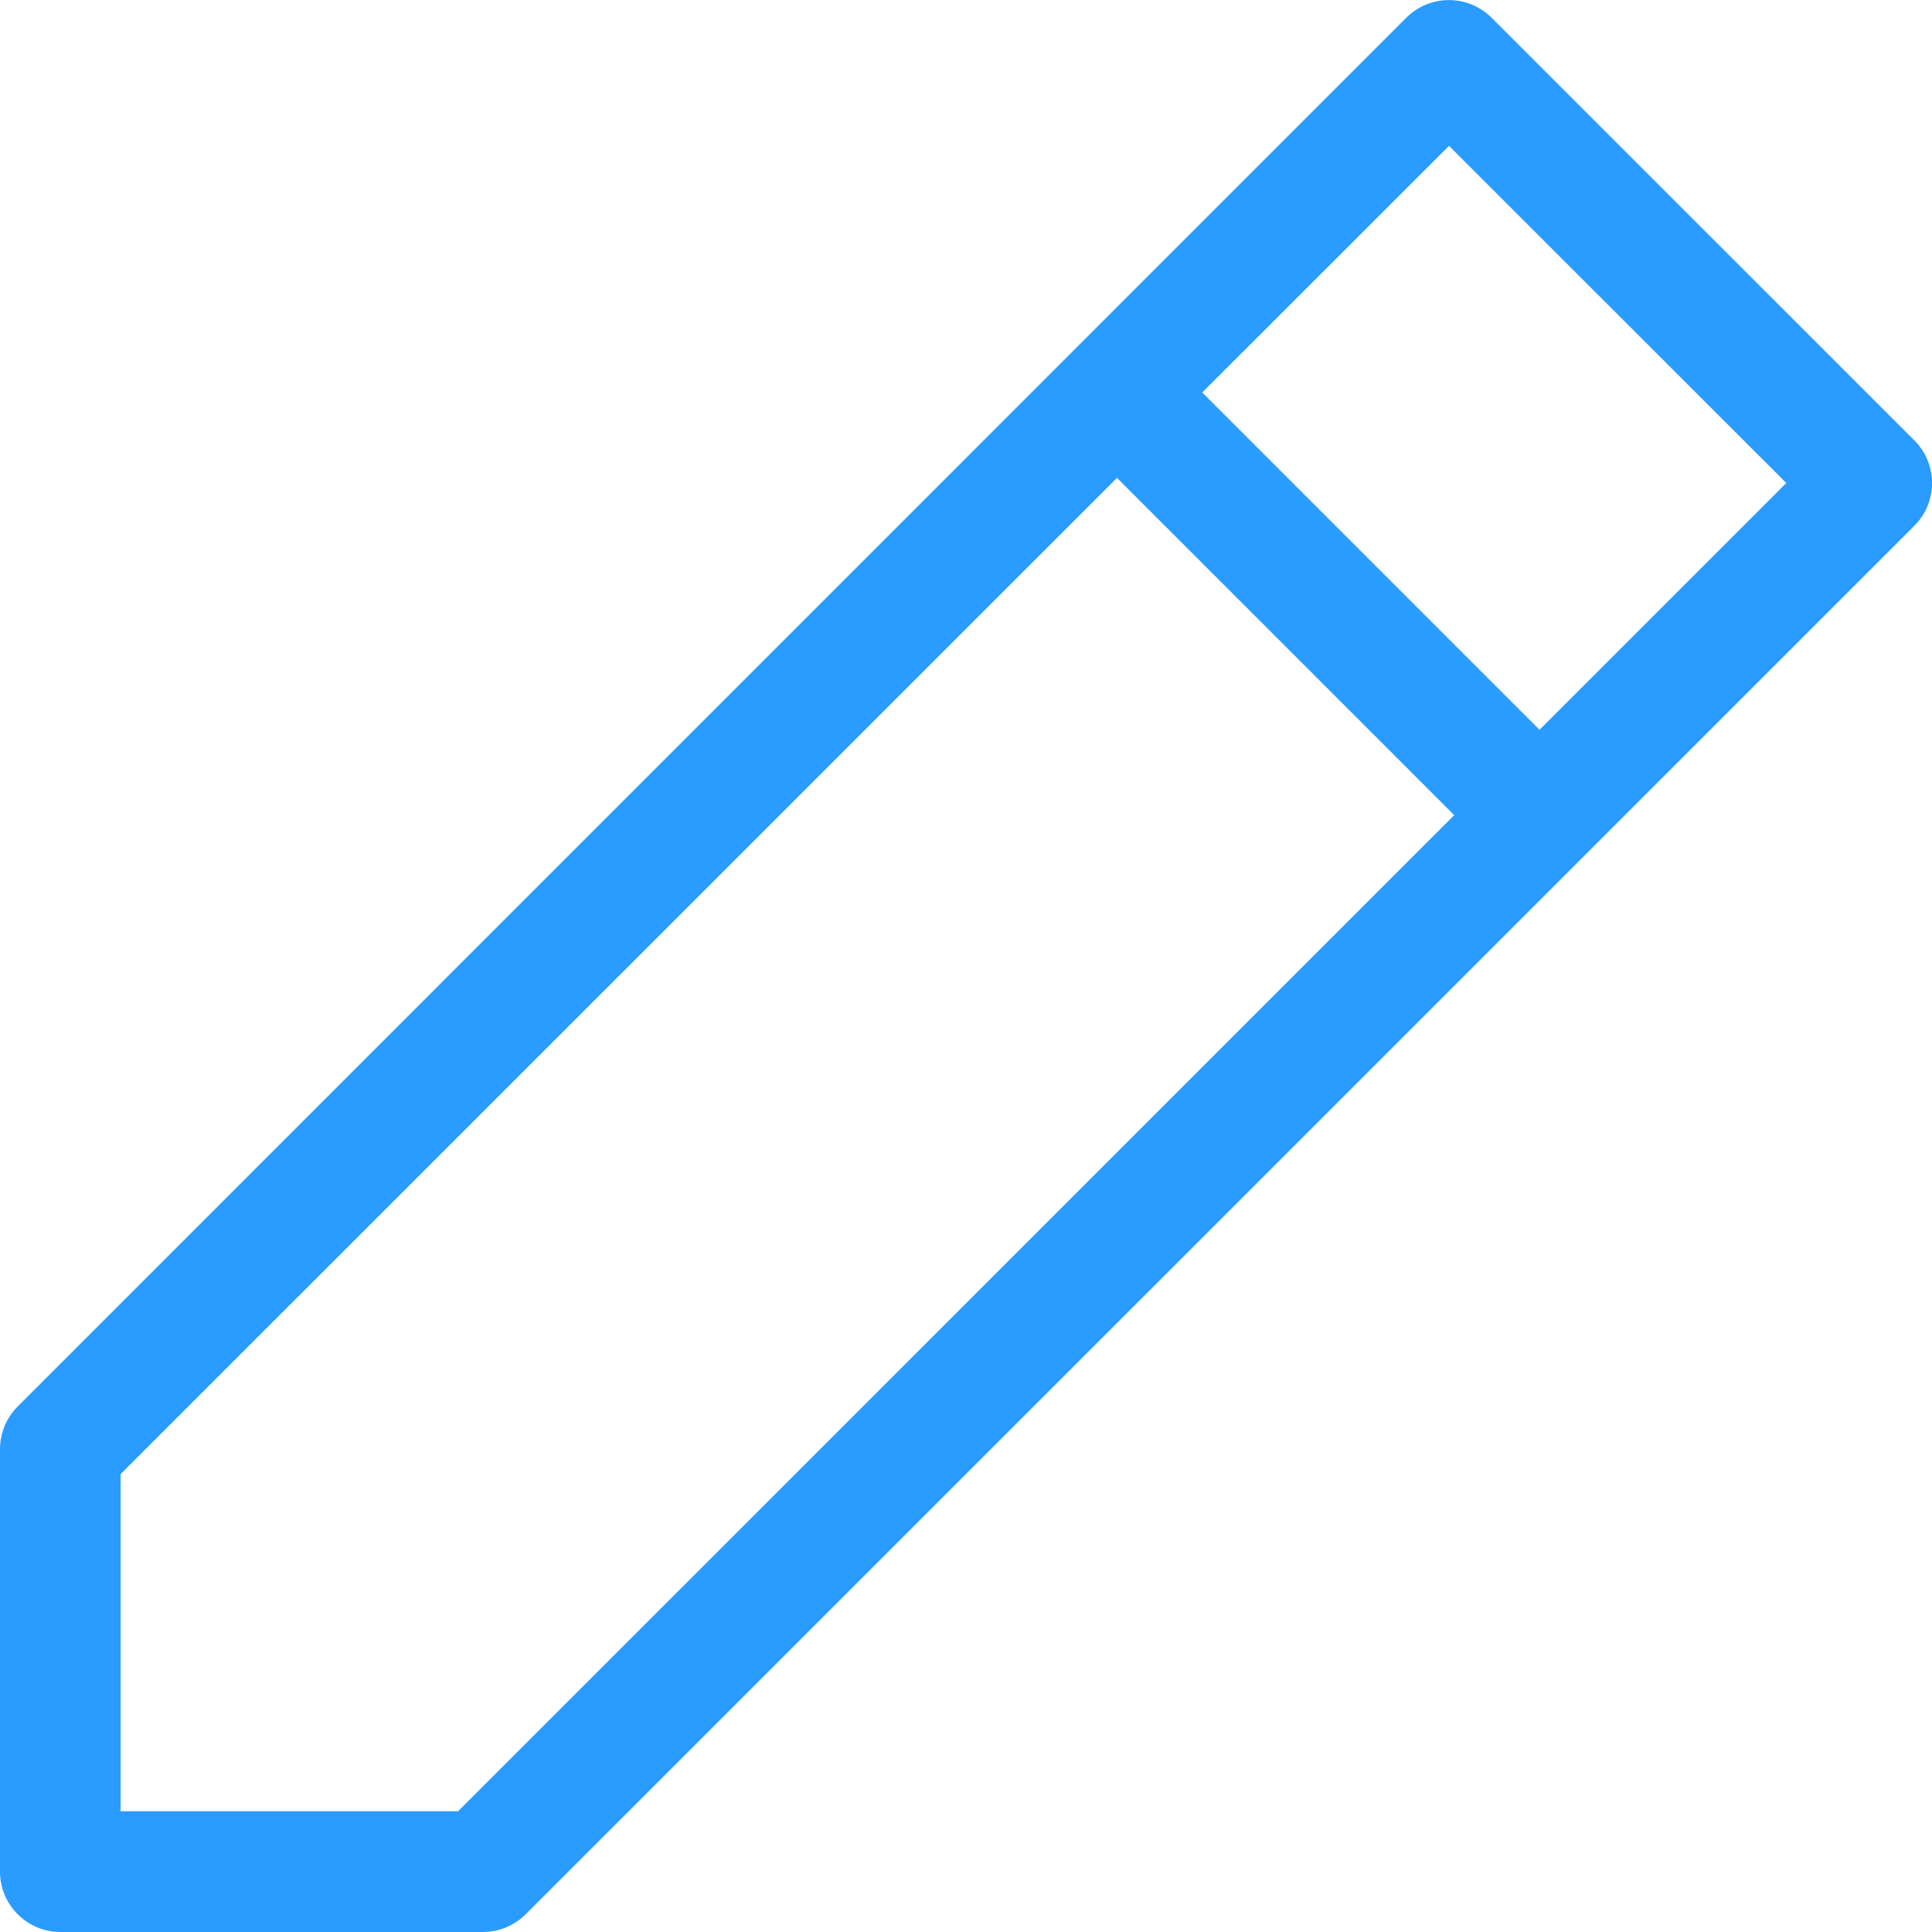
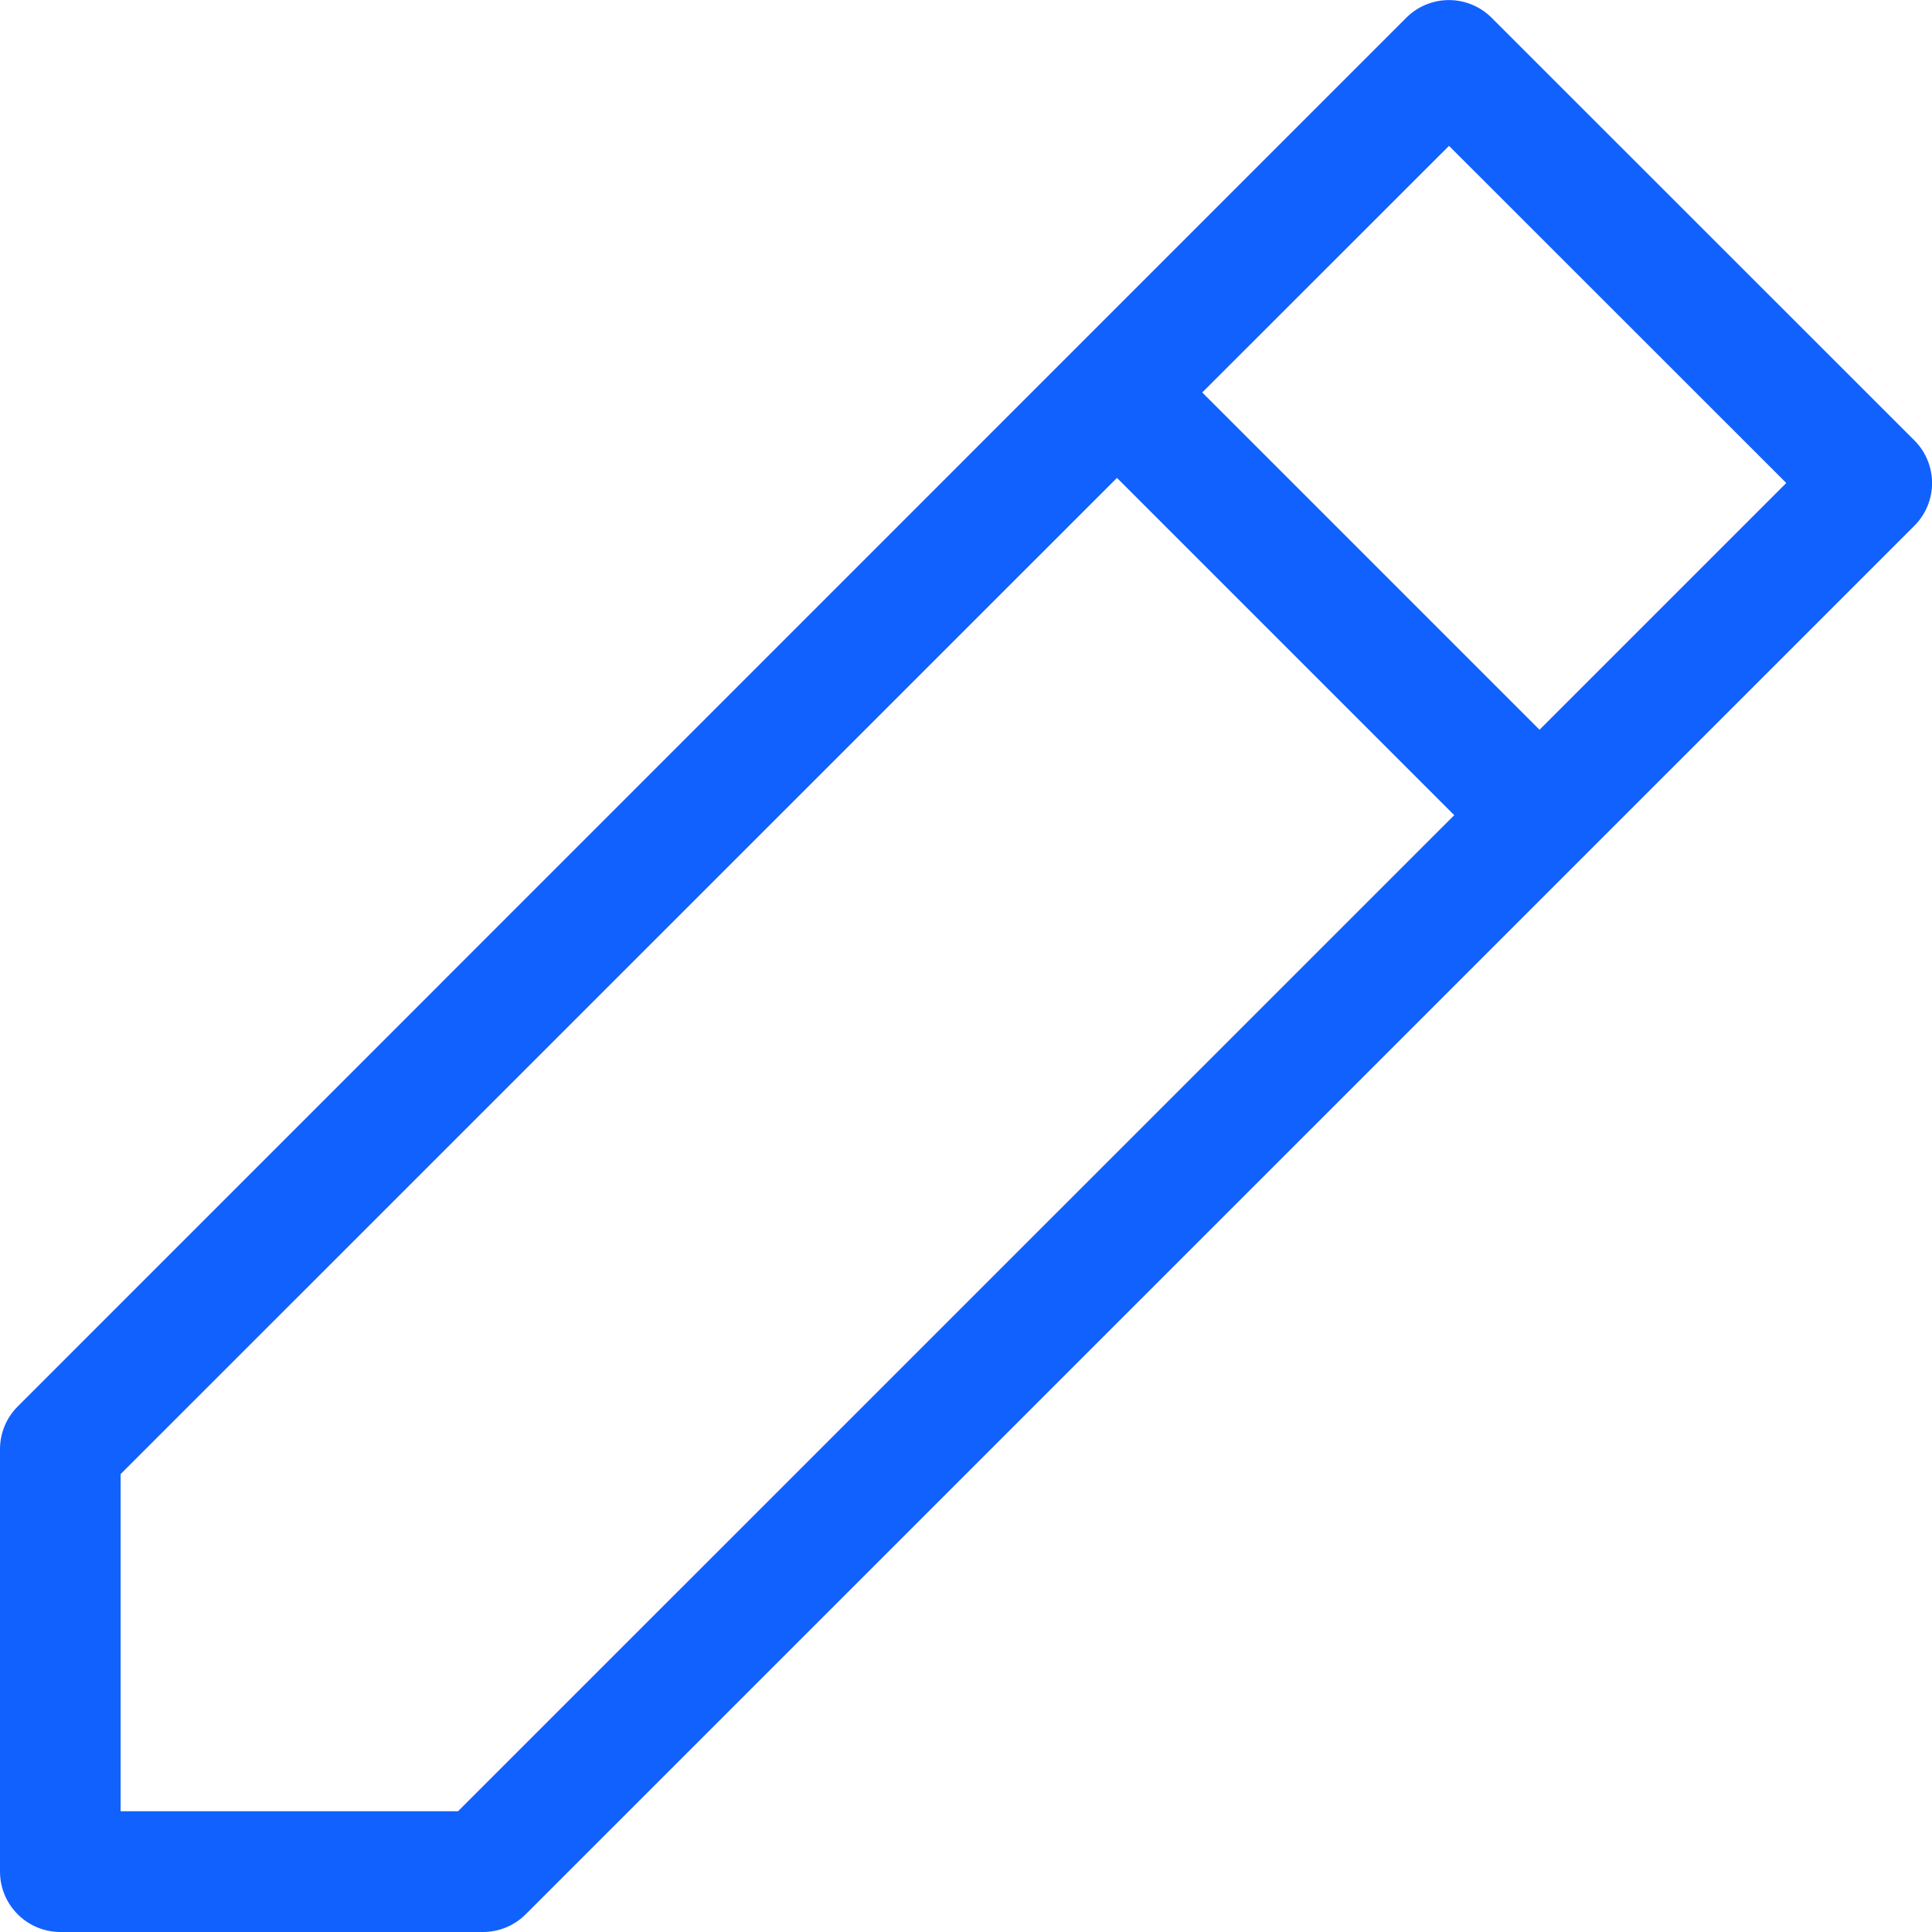
<svg xmlns="http://www.w3.org/2000/svg" width="14" height="14" viewBox="0 0 14 14">
  <g transform="translate(-626 -82)">
-     <path d="M13.872,3.191,10.809.129a.437.437,0,0,0-.619,0L.129,10.191A.437.437,0,0,0,0,10.5v3.063A.438.438,0,0,0,.437,14H3.5a.437.437,0,0,0,.309-.128L13.872,3.81a.437.437,0,0,0,0-.619ZM3.319,13.125H.874V10.682L8.094,3.463l2.444,2.444L3.319,13.125Zm7.837-7.837L8.712,2.844,10.5,1.057,12.944,3.5Z" transform="translate(626 82)" fill="#2a9cff" />
+     <path d="M13.872,3.191,10.809.129a.437.437,0,0,0-.619,0L.129,10.191A.437.437,0,0,0,0,10.5v3.063A.438.438,0,0,0,.437,14H3.5a.437.437,0,0,0,.309-.128L13.872,3.81a.437.437,0,0,0,0-.619ZM3.319,13.125H.874V10.682L8.094,3.463l2.444,2.444L3.319,13.125Zm7.837-7.837L8.712,2.844,10.5,1.057,12.944,3.5Z" transform="translate(626 82)" fill="#1161FE" />
  </g>
</svg>
